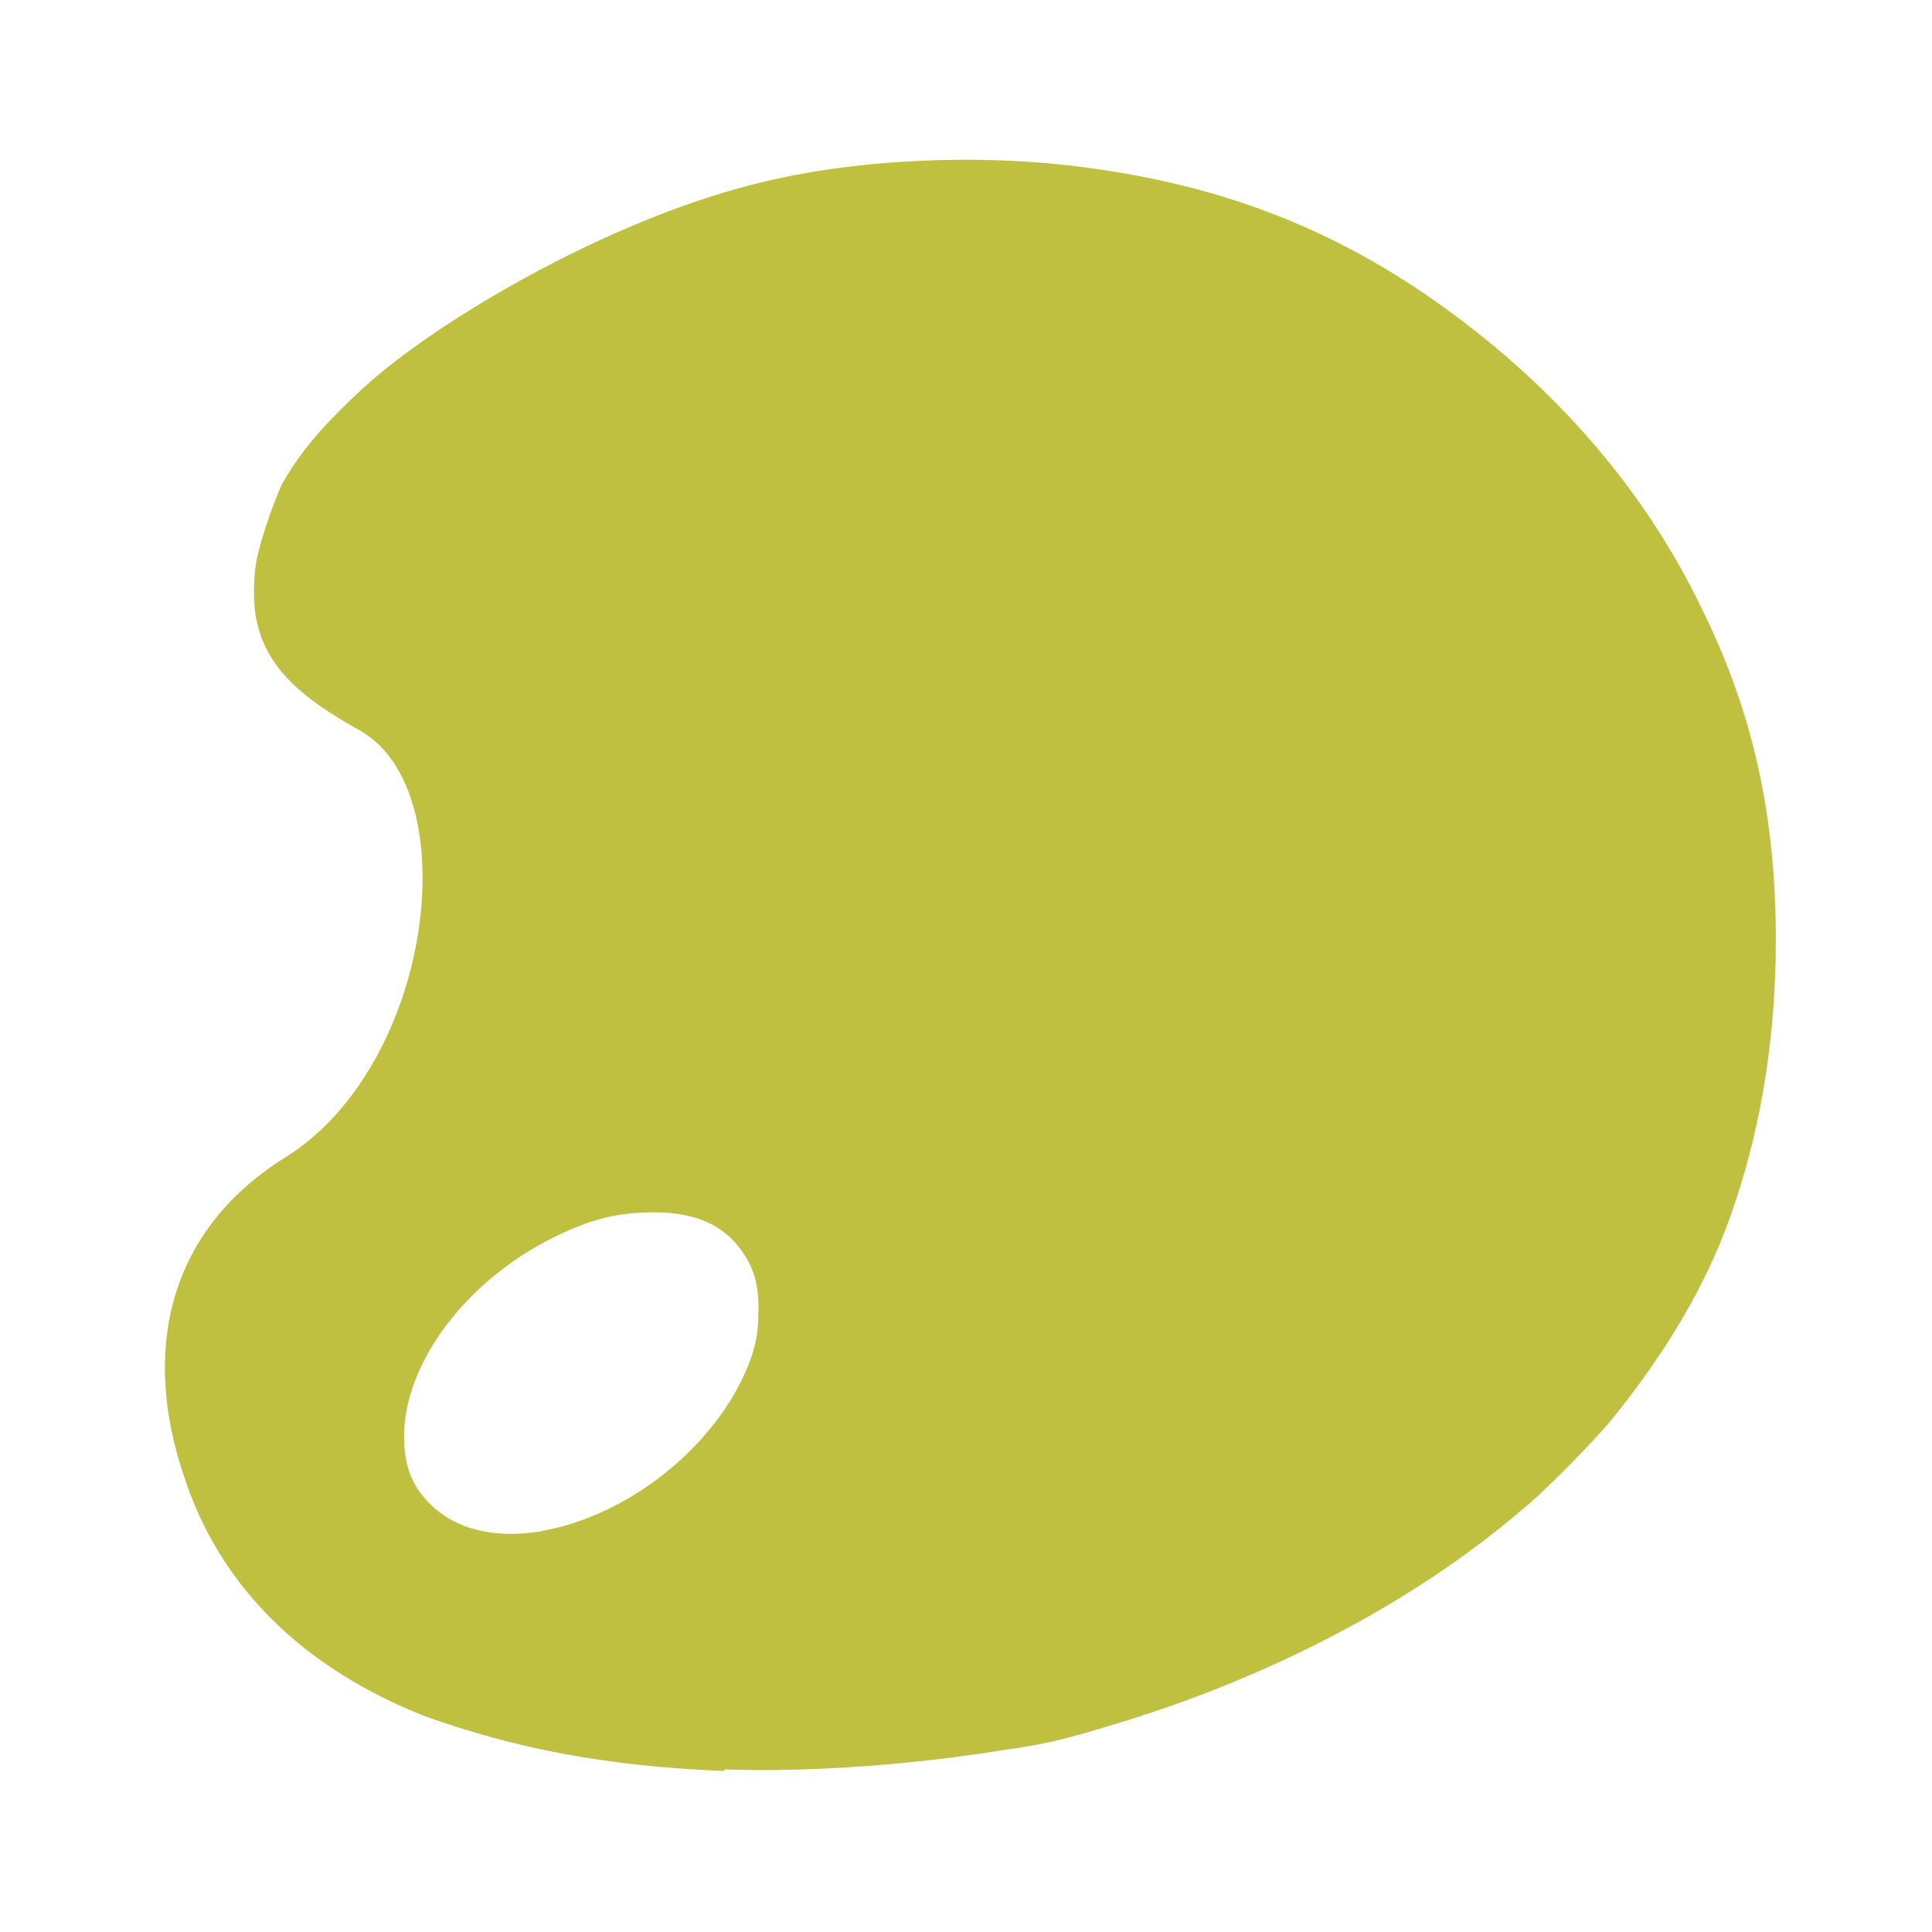
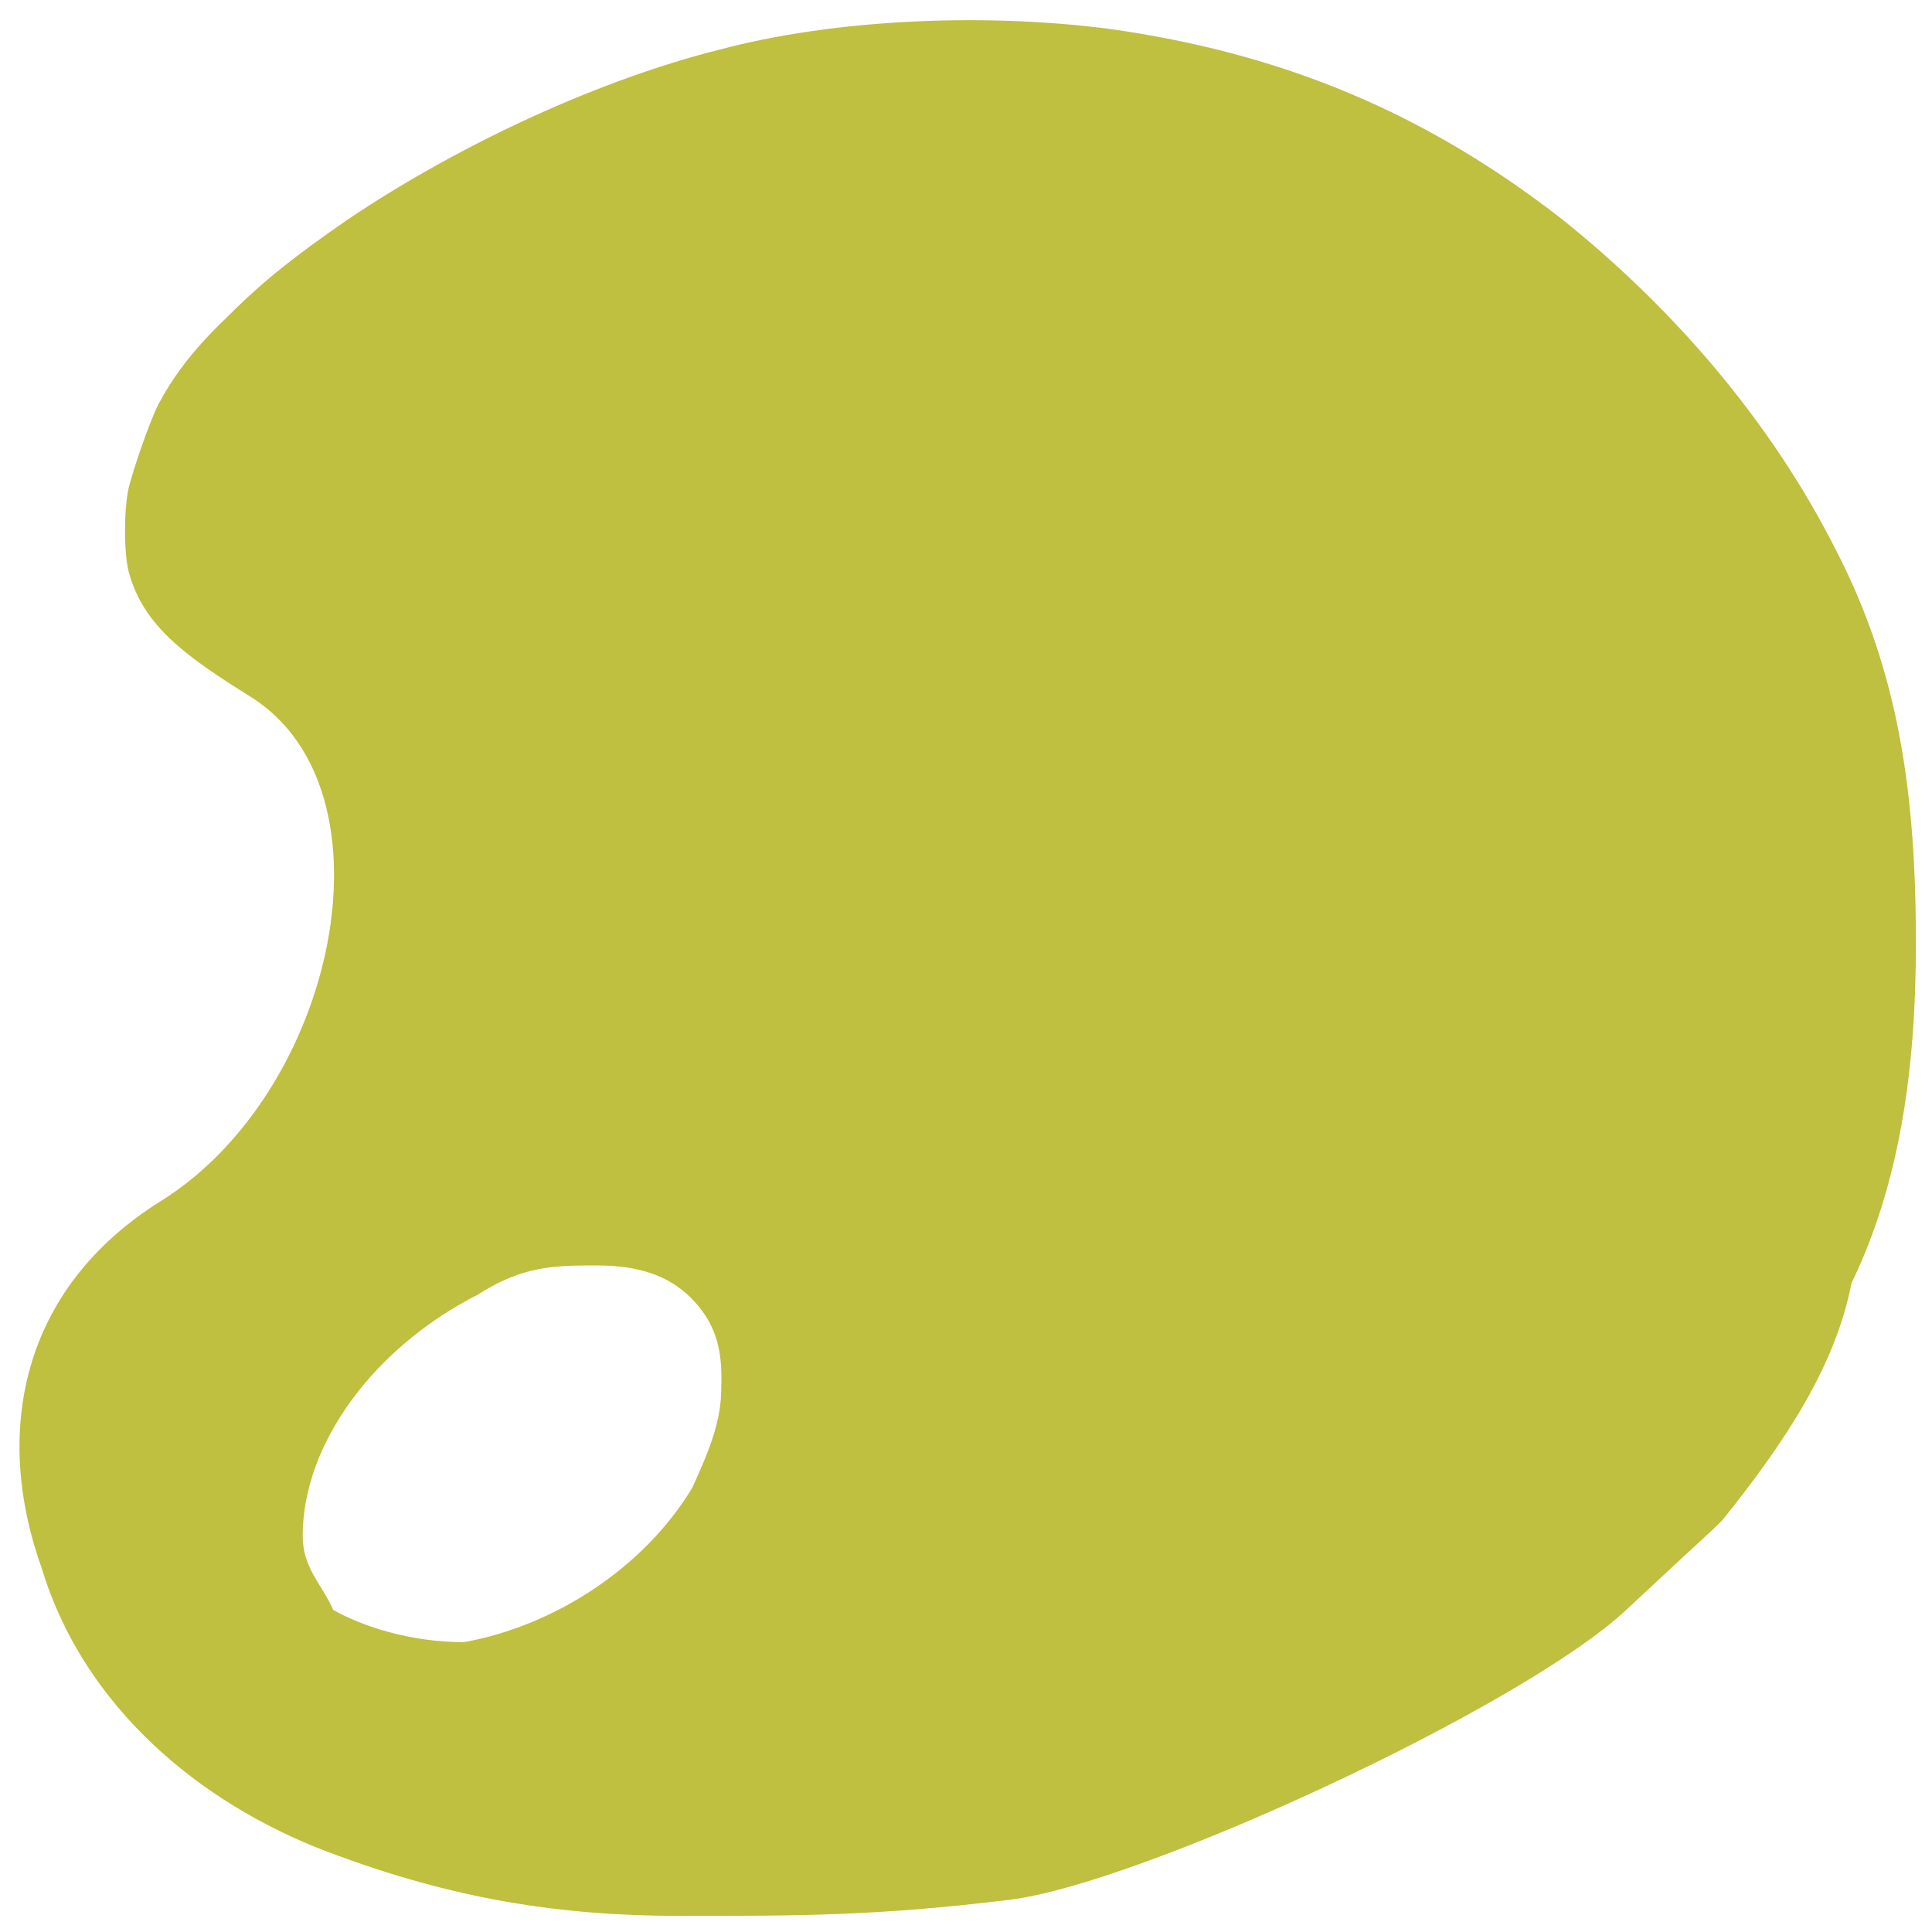
<svg xmlns="http://www.w3.org/2000/svg" width="12" height="12" viewBox="0 0 12 12" version="1.1">
-   <path id="palette-4" fill="#bfbf40" stroke="#bfbf4000" stroke-width=".25" d="m 4.5,11 c -0.74,-0.03 -1.3,-0.14 -1.86,-0.34 -0.76,-0.3 -1.28,-0.81 -1.5,-1.5 -0.25,-0.74 -0.12,-1.5 0.63,-1.97 0.92,-0.57 1.13,-2.27 0.47,-2.65 -0.34,-0.19 -0.57,-0.37 -0.64,-0.66 -0.03,-0.1 -0.03,-0.31 0,-0.43 0.03,-0.13 0.1,-0.33 0.15,-0.44 0.08,-0.14 0.17,-0.27 0.36,-0.46 0.2,-0.2 0.35,-0.32 0.63,-0.51 0.62,-0.41 1.35,-0.75 1.96,-0.9 0.59,-0.15 1.37,-0.19 2.04,-0.1 0.92,0.12 1.67,0.43 2.39,0.99 0.62,0.48 1.11,1.07 1.43,1.73 0.33,0.66 0.47,1.31 0.47,2.08 0,0.66 -0.11,1.26 -0.31,1.79 -0.16,0.42 -0.41,0.82 -0.72,1.2 -0.11,0.13 -0.4,0.43 -0.55,0.55 -0.69,0.59 -1.62,1.07 -2.63,1.36 -0.23,0.07 -0.37,0.1 -0.59,0.13 -0.55,0.09 -1.21,0.14 -1.73,0.12 z m -1.14,-1.49 c 0.47,-0.08 0.95,-0.42 1.2,-0.85 0.1,-0.18 0.15,-0.32 0.15,-0.49 0.01,-0.21 -0.04,-0.34 -0.16,-0.47 -0.12,-0.12 -0.28,-0.17 -0.49,-0.17 -0.22,0 -0.39,0.04 -0.63,0.16 -0.54,0.27 -0.92,0.78 -0.92,1.23 0,0.19 0.05,0.31 0.16,0.42 0.16,0.16 0.4,0.22 0.7,0.17 z" />
+   <path id="palette-4" fill="#bfbf40" stroke="#bfbf4000" stroke-width=".25" d="M 4.23,11.9 C 3.49,11.9 2.82,11.8 2.03,11.5 1.24,11.2 0.519,10.6 0.259,9.74 -0.039,8.91 0.119,8.01 0.999,7.46 2.09,6.78 2.48,4.91 1.56,4.33 1.16,4.08 0.889,3.89 0.799,3.55 0.769,3.43 0.769,3.17 0.799,3.03 0.839,2.88 0.919,2.65 0.979,2.52 1.07,2.35 1.18,2.19 1.41,1.97 1.64,1.74 1.82,1.6 2.15,1.37 2.88,0.878 3.75,0.488 4.47,0.308 5.16,0.124 6.08,0.076 6.88,0.178 c 1.08,0.15 1.97,0.52 2.82,1.182 0.7,0.56 1.3,1.26 1.7,2.05 0.4,0.77 0.5,1.54 0.5,2.45 0,0.78 -0.1,1.49 -0.4,2.11 -0.1,0.51 -0.4,0.97 -0.8,1.47 -0.1,0.1 0,-0 -0.6,0.56 -0.64,0.6 -3.01,1.7 -3.83,1.8 -0.82,0.1 -1.3,0.1 -2.04,0.1 z M 2.88,10.2 C 3.44,10.1 4,9.74 4.3,9.24 4.42,8.98 4.48,8.81 4.48,8.62 4.49,8.37 4.44,8.21 4.29,8.06 4.15,7.92 3.96,7.86 3.71,7.86 c -0.26,0 -0.46,0 -0.74,0.18 -0.65,0.33 -1.09,0.93 -1.09,1.5 0,0.2 0.12,0.3 0.19,0.46 0.18,0.1 0.47,0.2 0.82,0.2 z" />
</svg>
